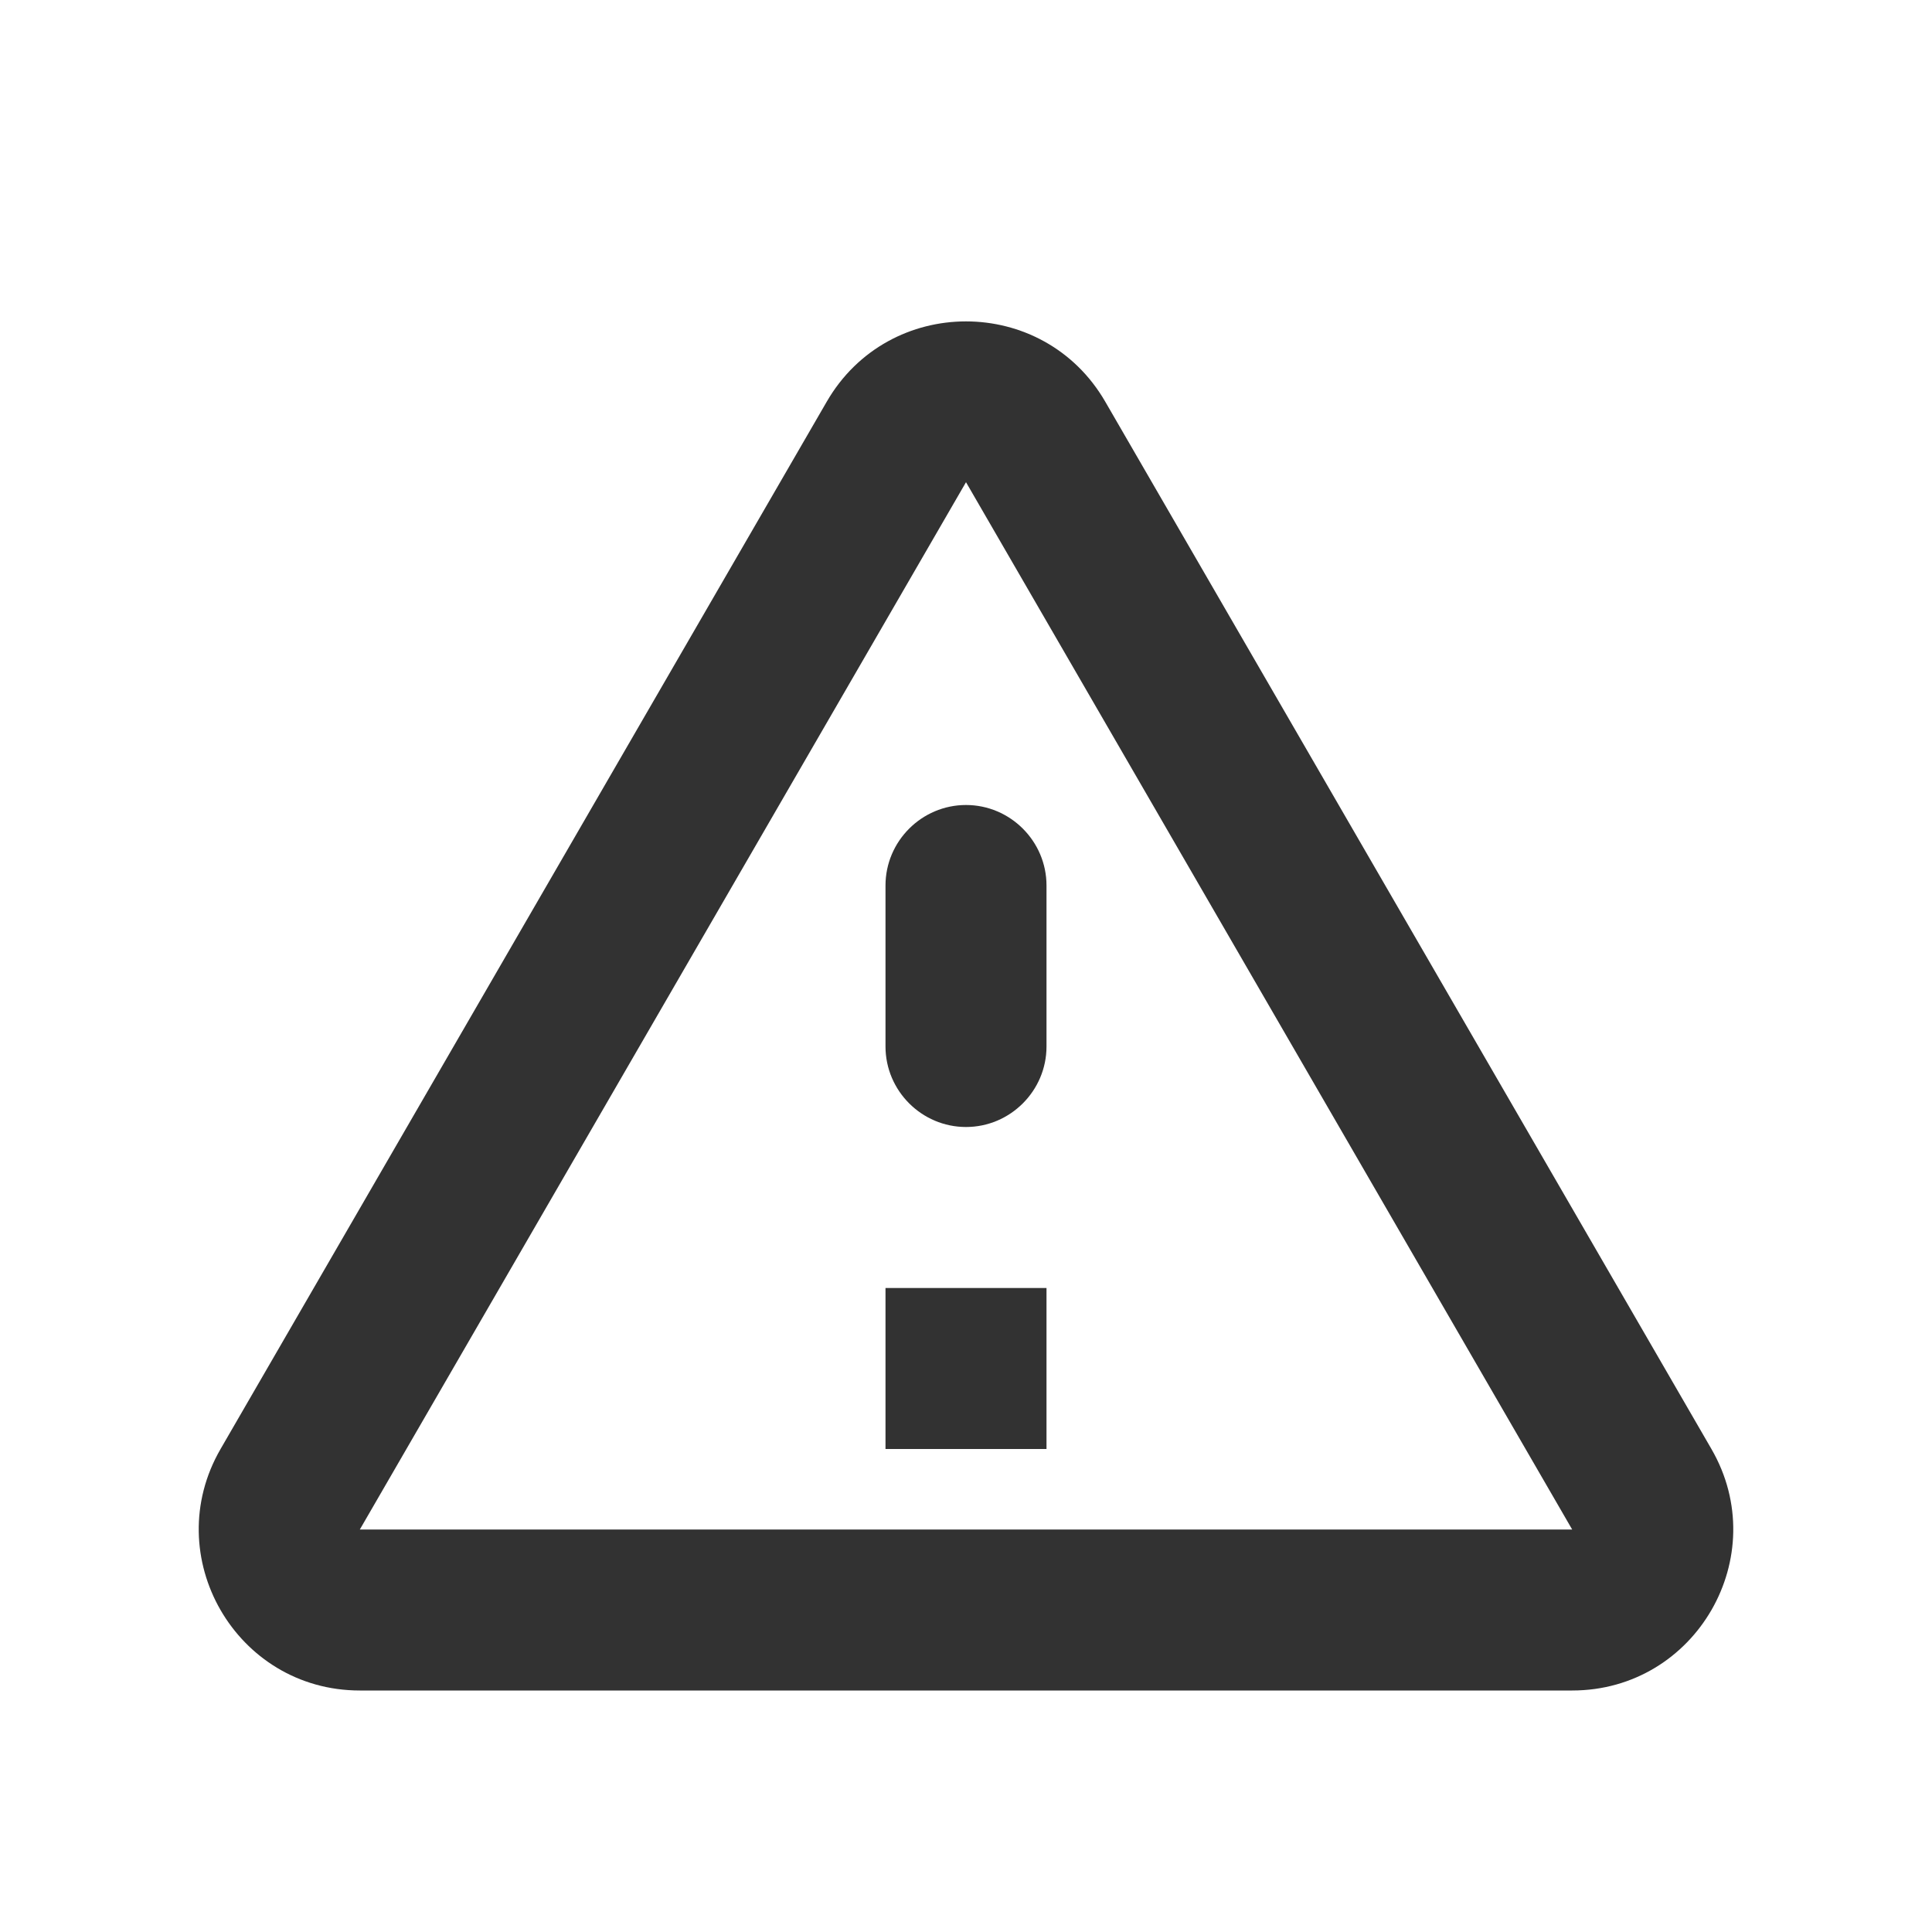
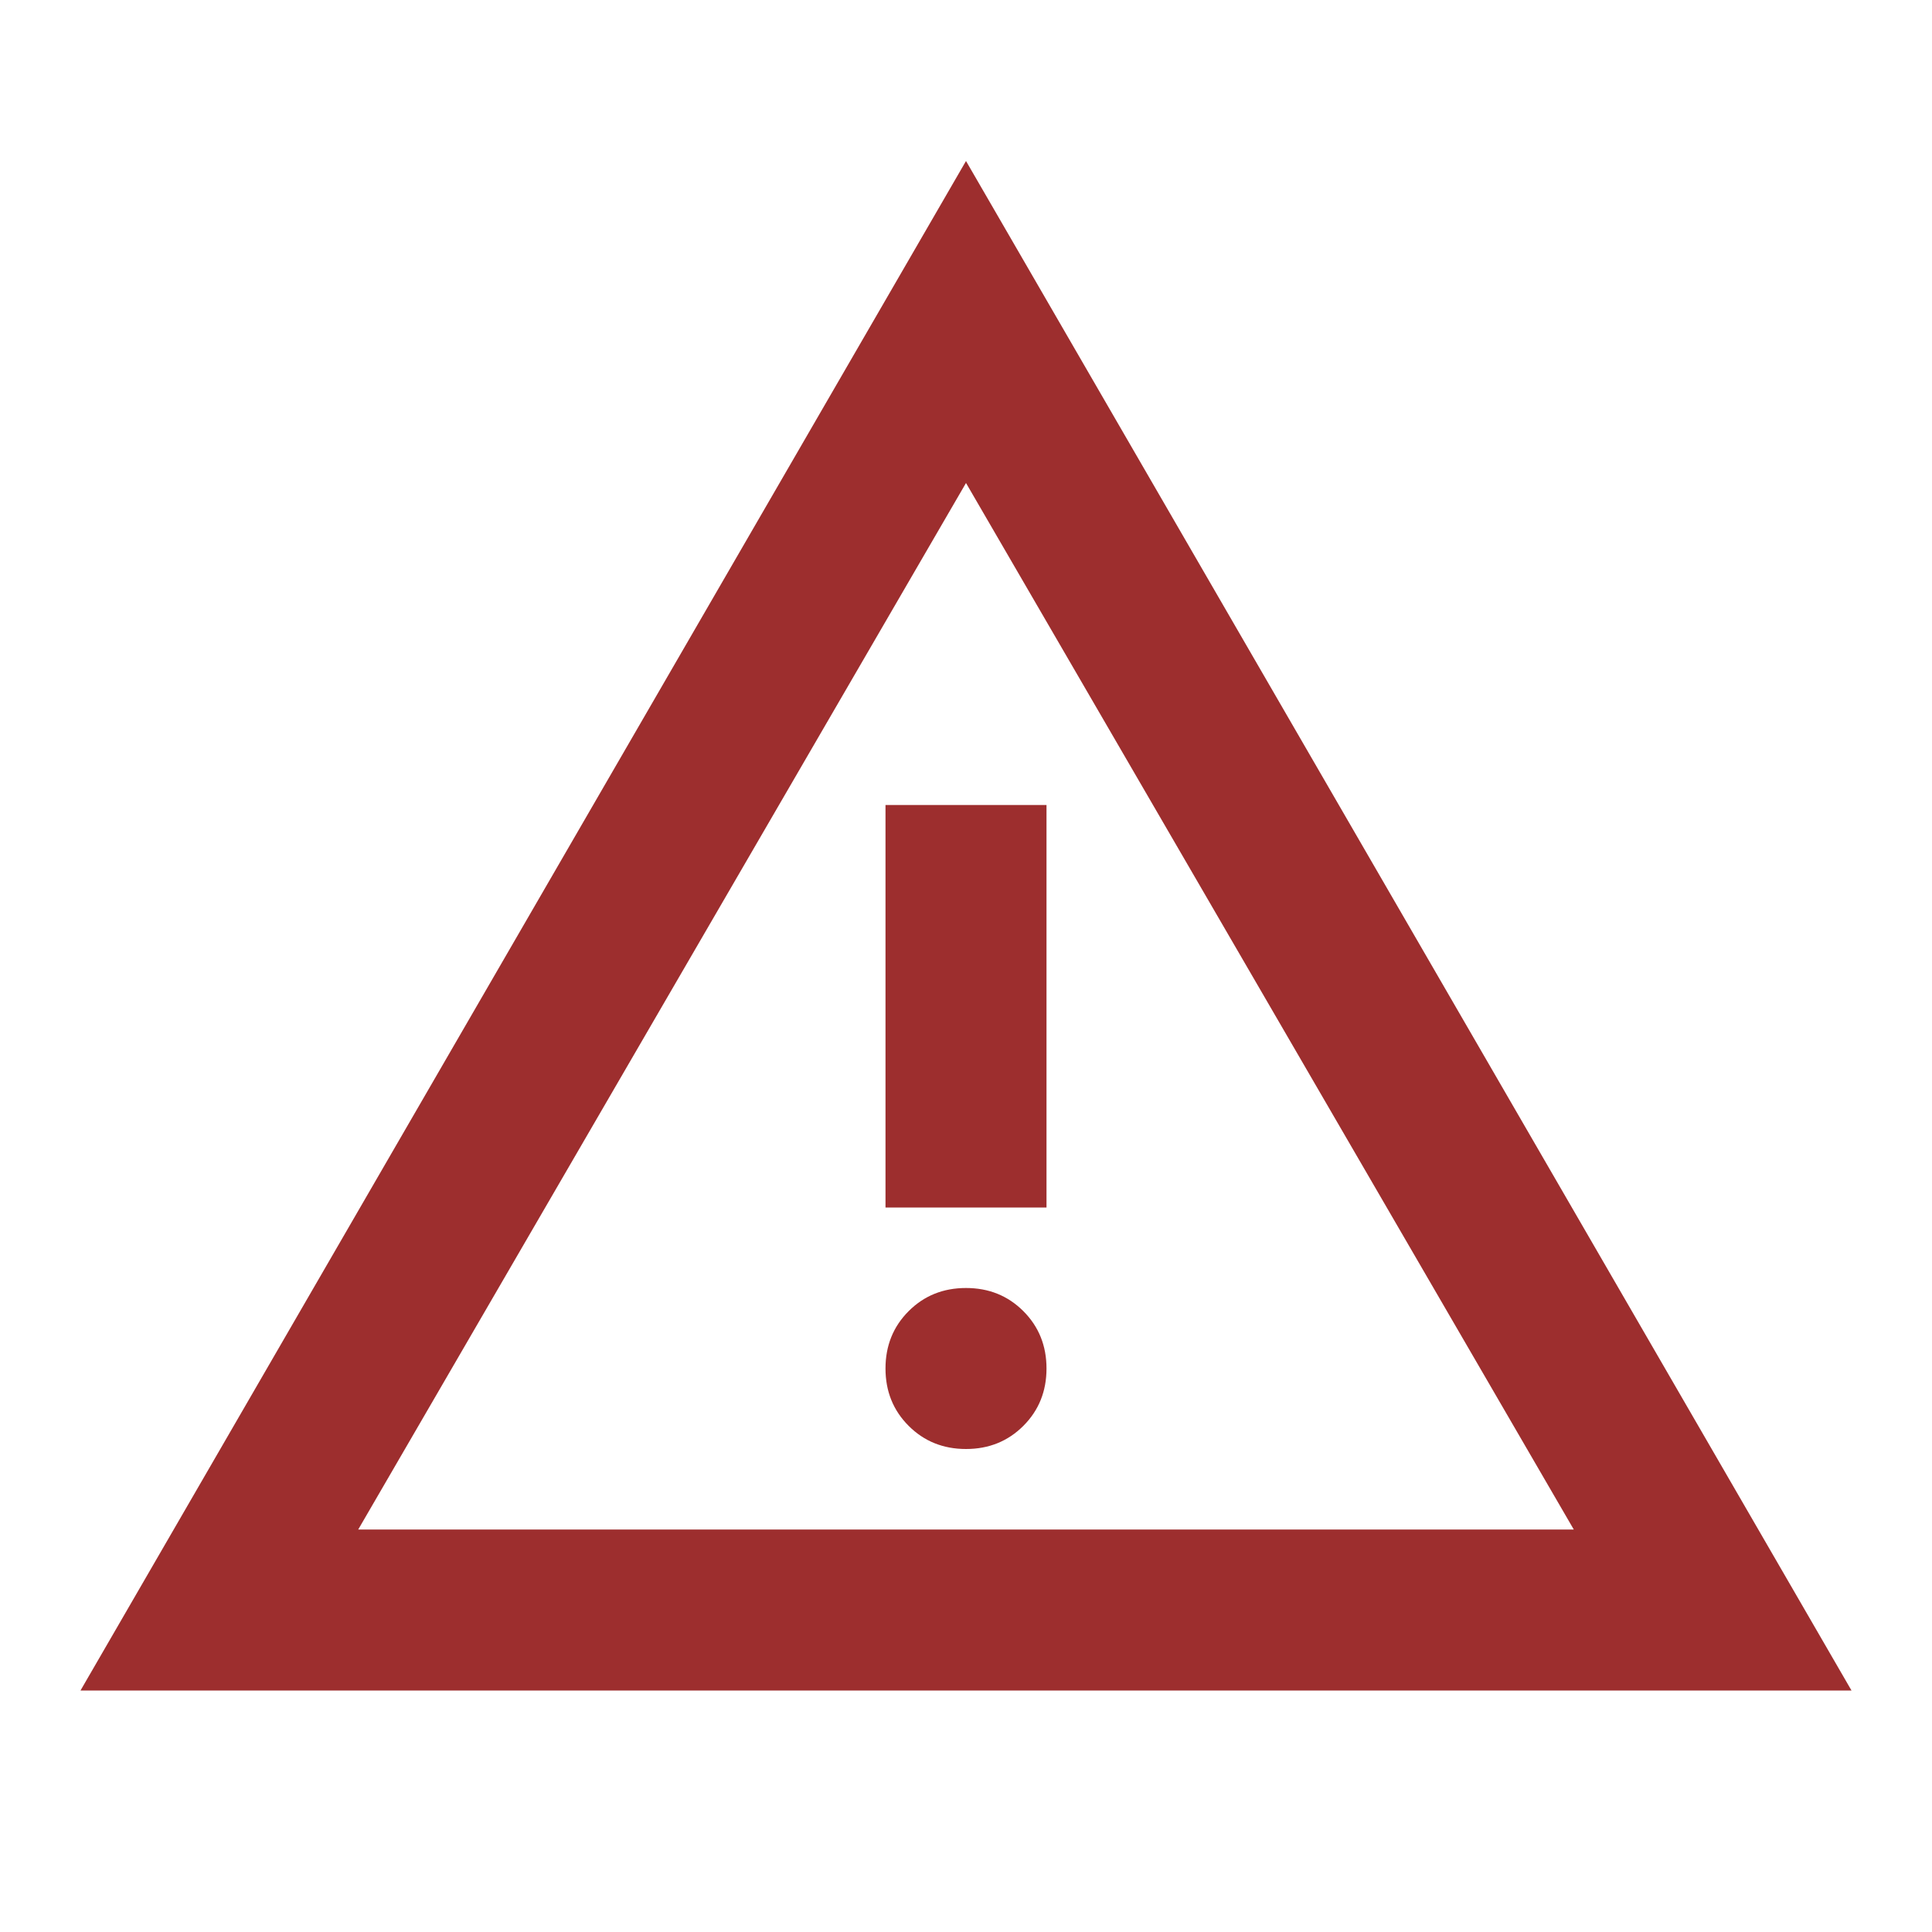
- <svg xmlns="http://www.w3.org/2000/svg" width="24" height="24" viewBox="0 0 24 24" fill="none">
-   <path d="M12 5.99L19.53 19H4.47L12 5.99ZM2.74 18C1.97 19.33 2.93 21 4.47 21H19.53C21.07 21 22.03 19.33 21.26 18L13.73 4.99C12.96 3.66 11.04 3.66 10.27 4.99L2.74 18ZM11 11V13C11 13.55 11.45 14 12 14C12.55 14 13 13.55 13 13V11C13 10.45 12.55 10 12 10C11.45 10 11 10.45 11 11ZM11 16H13V18H11V16Z" fill="#323232" />
+ <svg xmlns="http://www.w3.org/2000/svg" height="24px" viewBox="0 -960 960 960" width="24px" fill="#9d2e2e">
+   <path d="m40-120 440-760 440 760H40Zm138-80h604L480-720 178-200Zm302-40q17 0 28.5-11.5T520-280q0-17-11.5-28.5T480-320q-17 0-28.5 11.5T440-280q0 17 11.5 28.5T480-240Zm-40-120h80v-200h-80v200Zm40-100Z" />
</svg>
